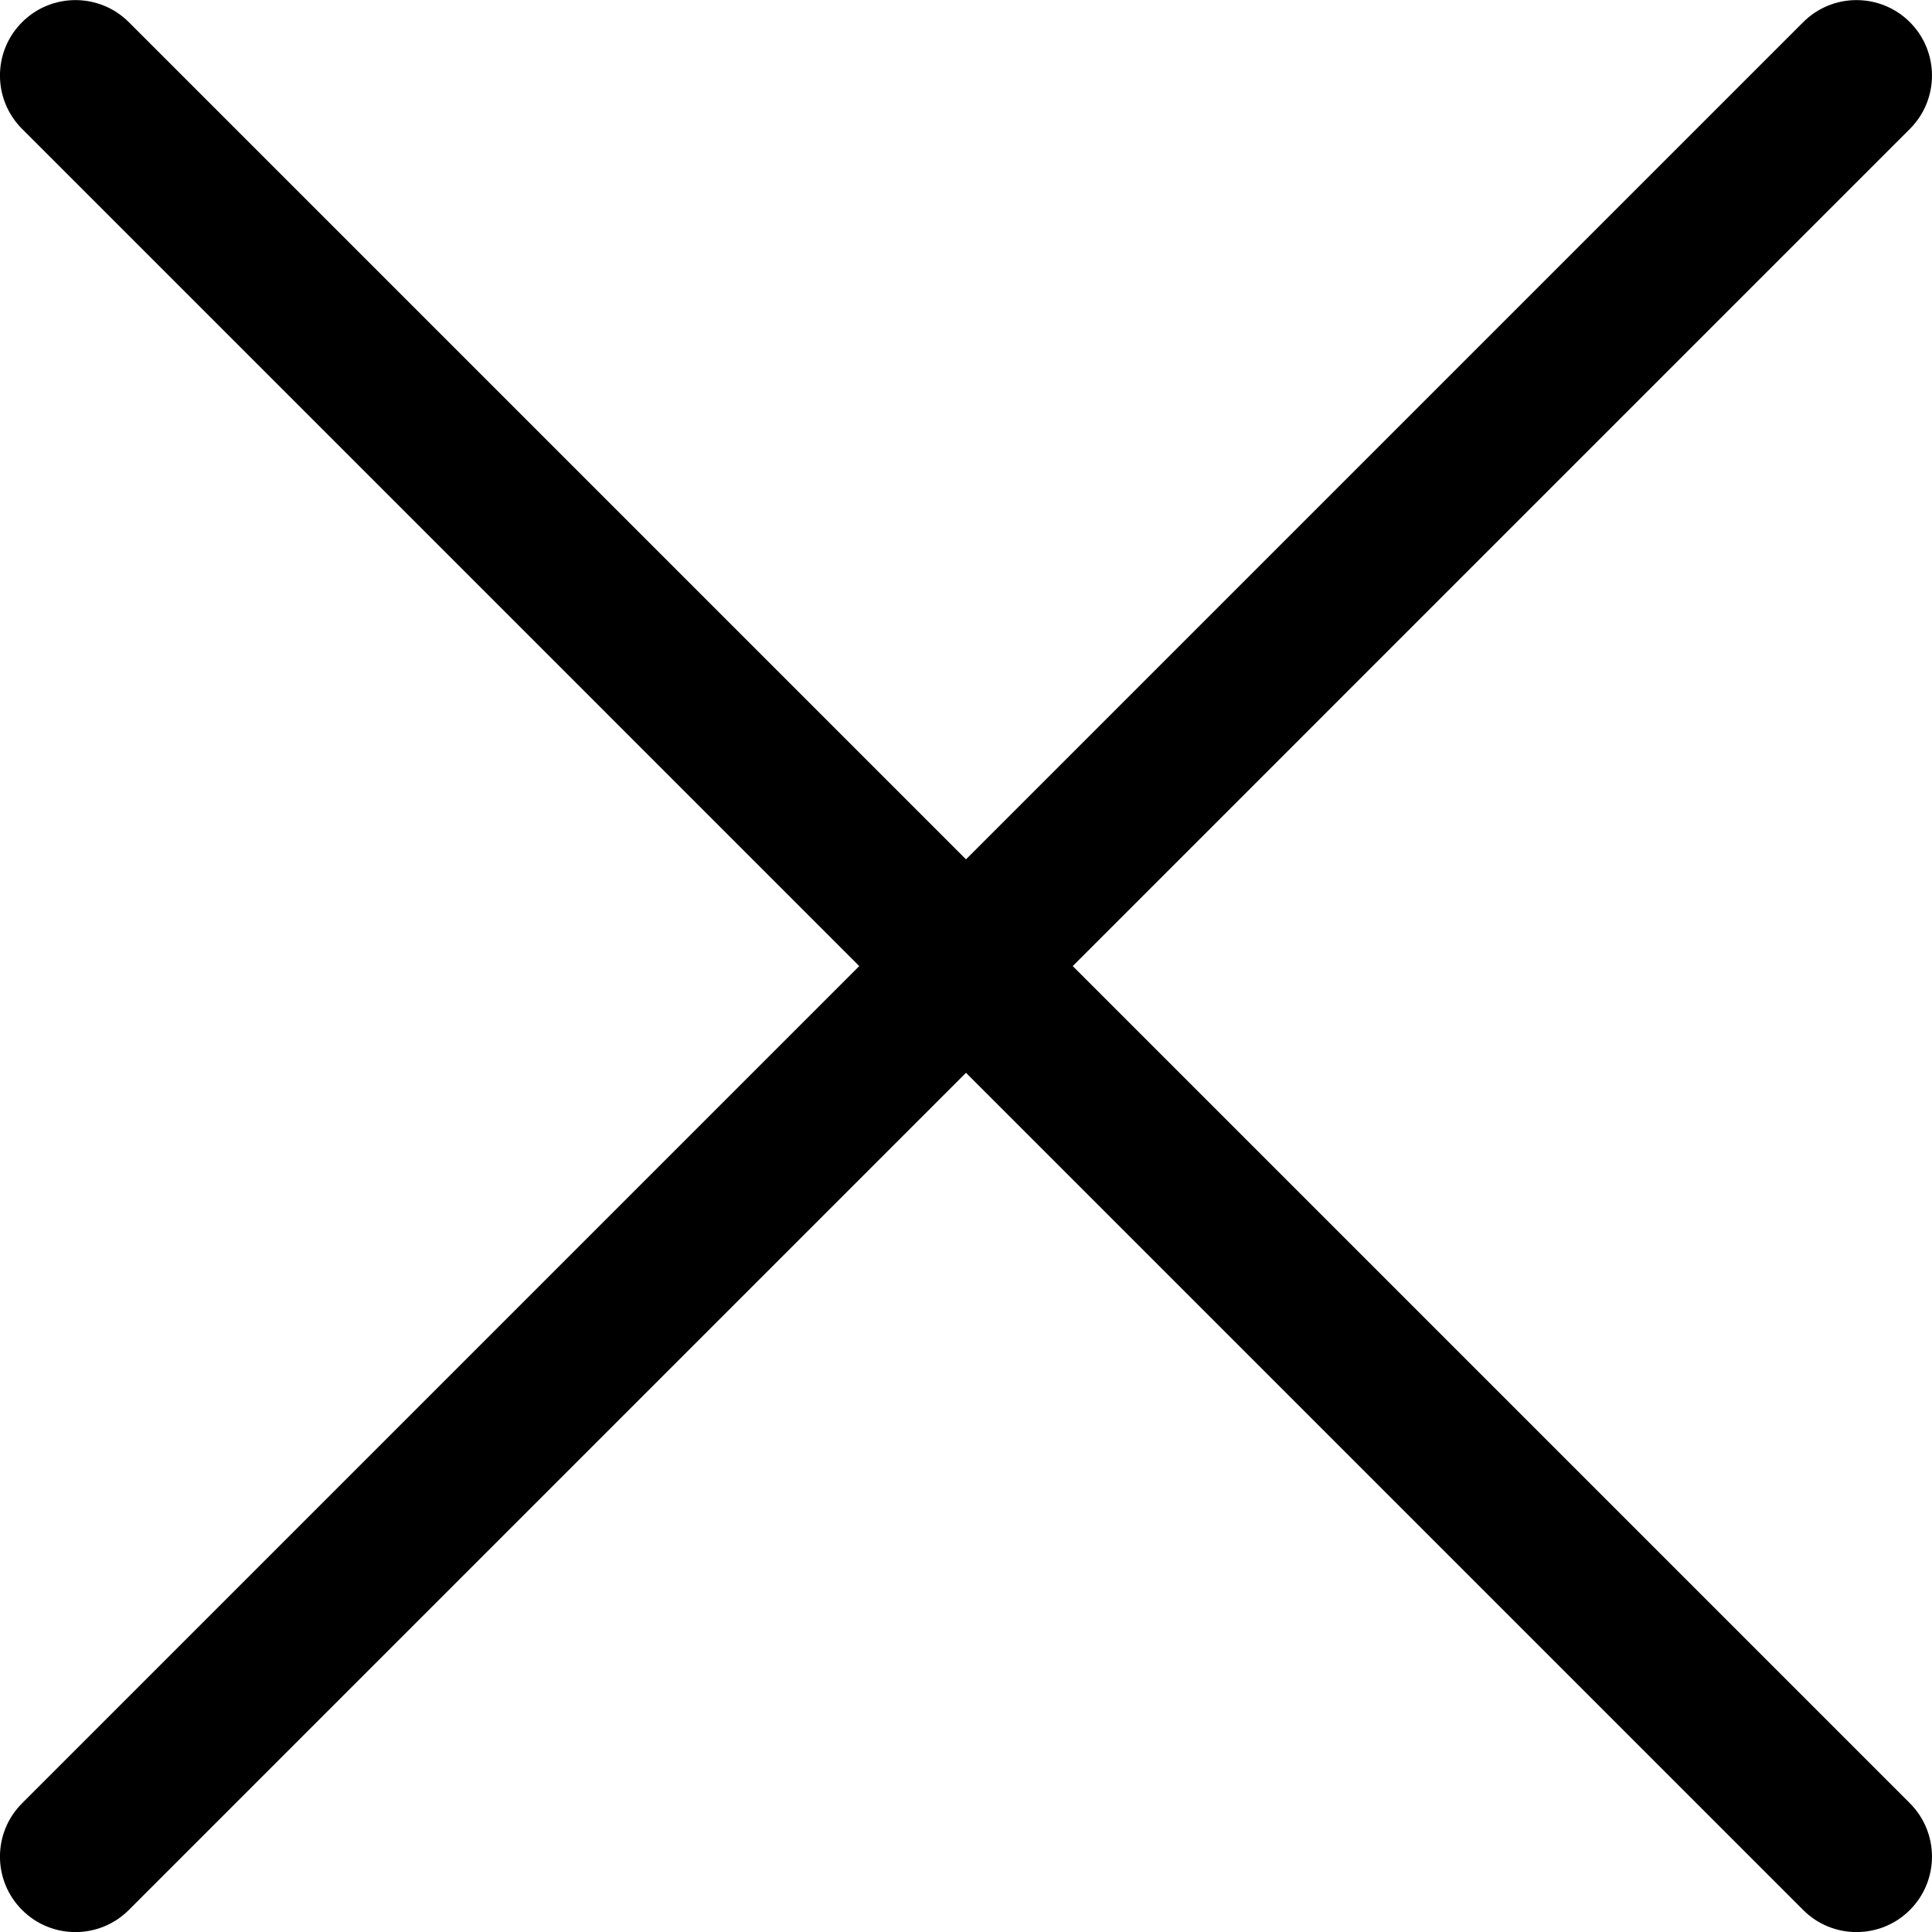
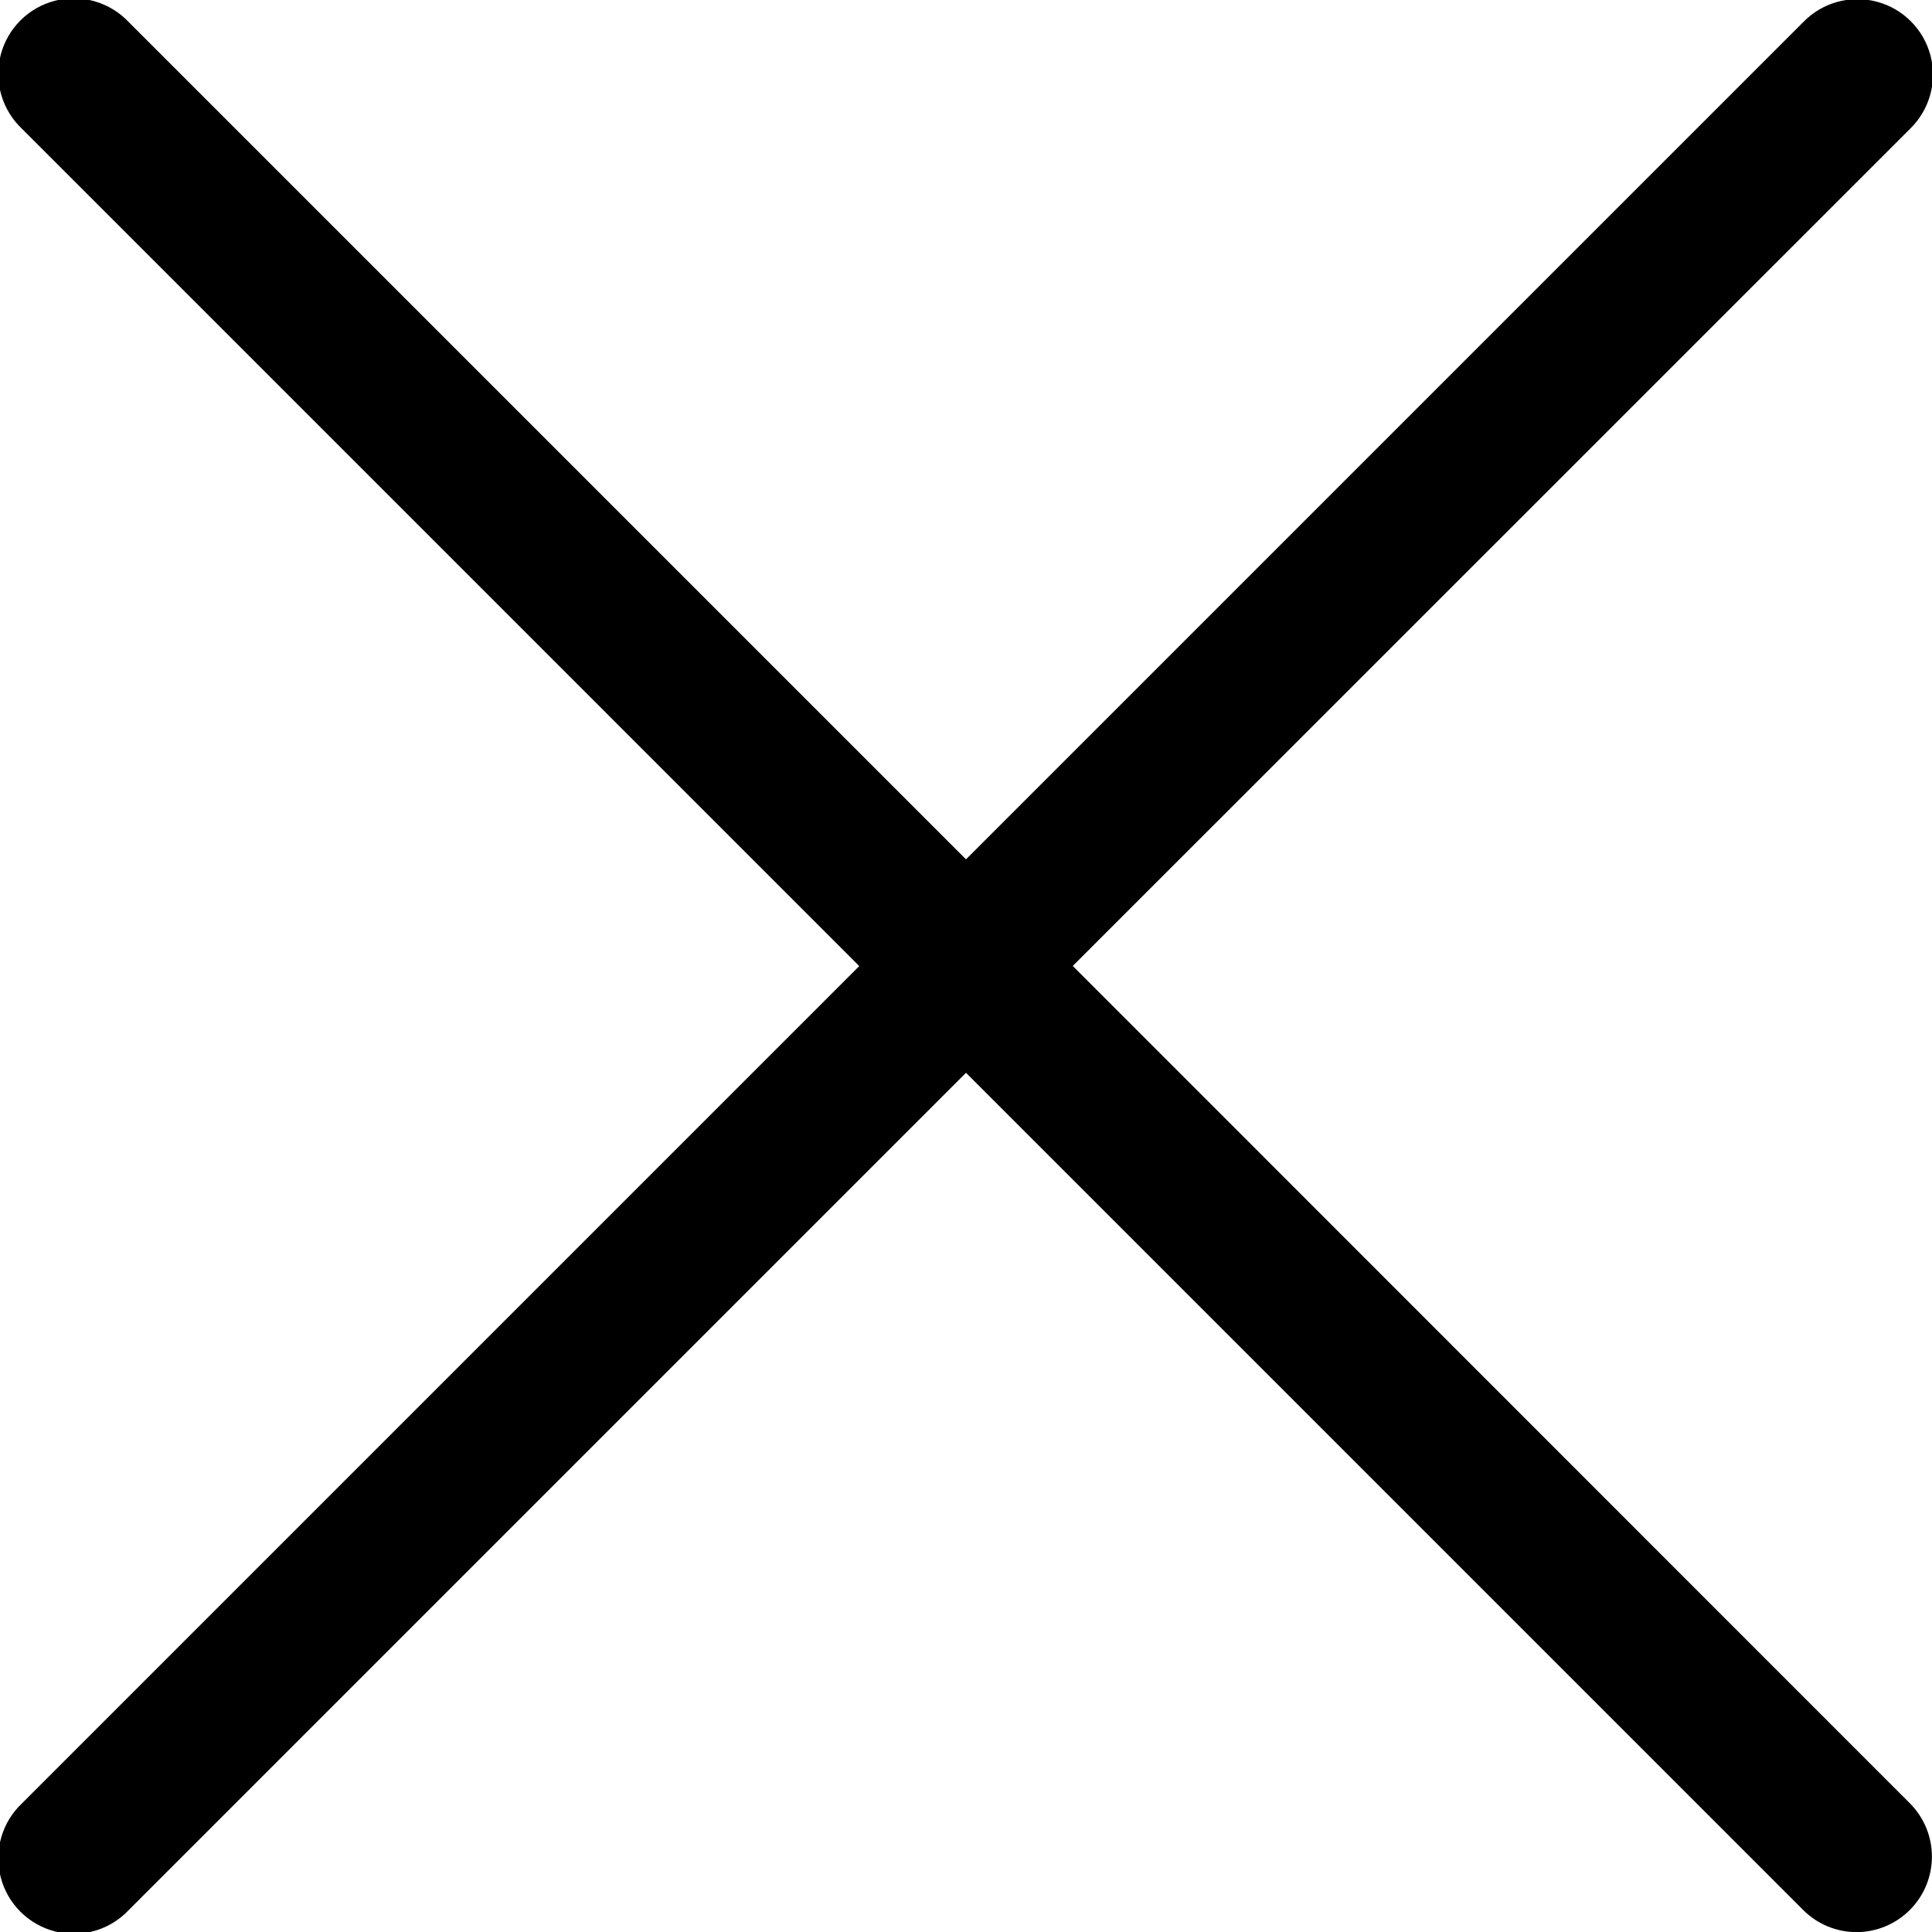
- <svg xmlns="http://www.w3.org/2000/svg" width="25" height="25" viewBox="0 0 25 25" fill="none">
-   <path d="M13.881 12.501L24.714 1.668C25.095 1.287 25.095 0.668 24.714 0.287C24.332 -0.094 23.714 -0.094 23.333 0.287L12.5 11.12L1.667 0.287C1.286 -0.094 0.667 -0.094 0.286 0.287C-0.096 0.668 -0.096 1.287 0.286 1.668L11.119 12.501L0.286 23.334C-0.096 23.715 -0.096 24.334 0.286 24.715C0.476 24.906 0.726 25.001 0.976 25.001C1.226 25.001 1.476 24.906 1.667 24.715L12.5 13.882L23.333 24.715C23.523 24.906 23.773 25.001 24.023 25.001C24.273 25.001 24.523 24.906 24.714 24.715C25.095 24.334 25.095 23.715 24.714 23.334L13.881 12.501Z" fill="black" />
+ <svg xmlns="http://www.w3.org/2000/svg" width="25" height="25" fill="none">
+   <path d="M13.88 12.501L24.715 1.668A.977.977 0 1023.333.287L12.5 11.12 1.667.287A.977.977 0 10.286 1.668l10.833 10.833L.286 23.334a.977.977 0 101.381 1.381L12.5 13.882l10.833 10.833a.974.974 0 001.38 0 .977.977 0 000-1.381L13.882 12.5z" fill="#000" />
</svg>
